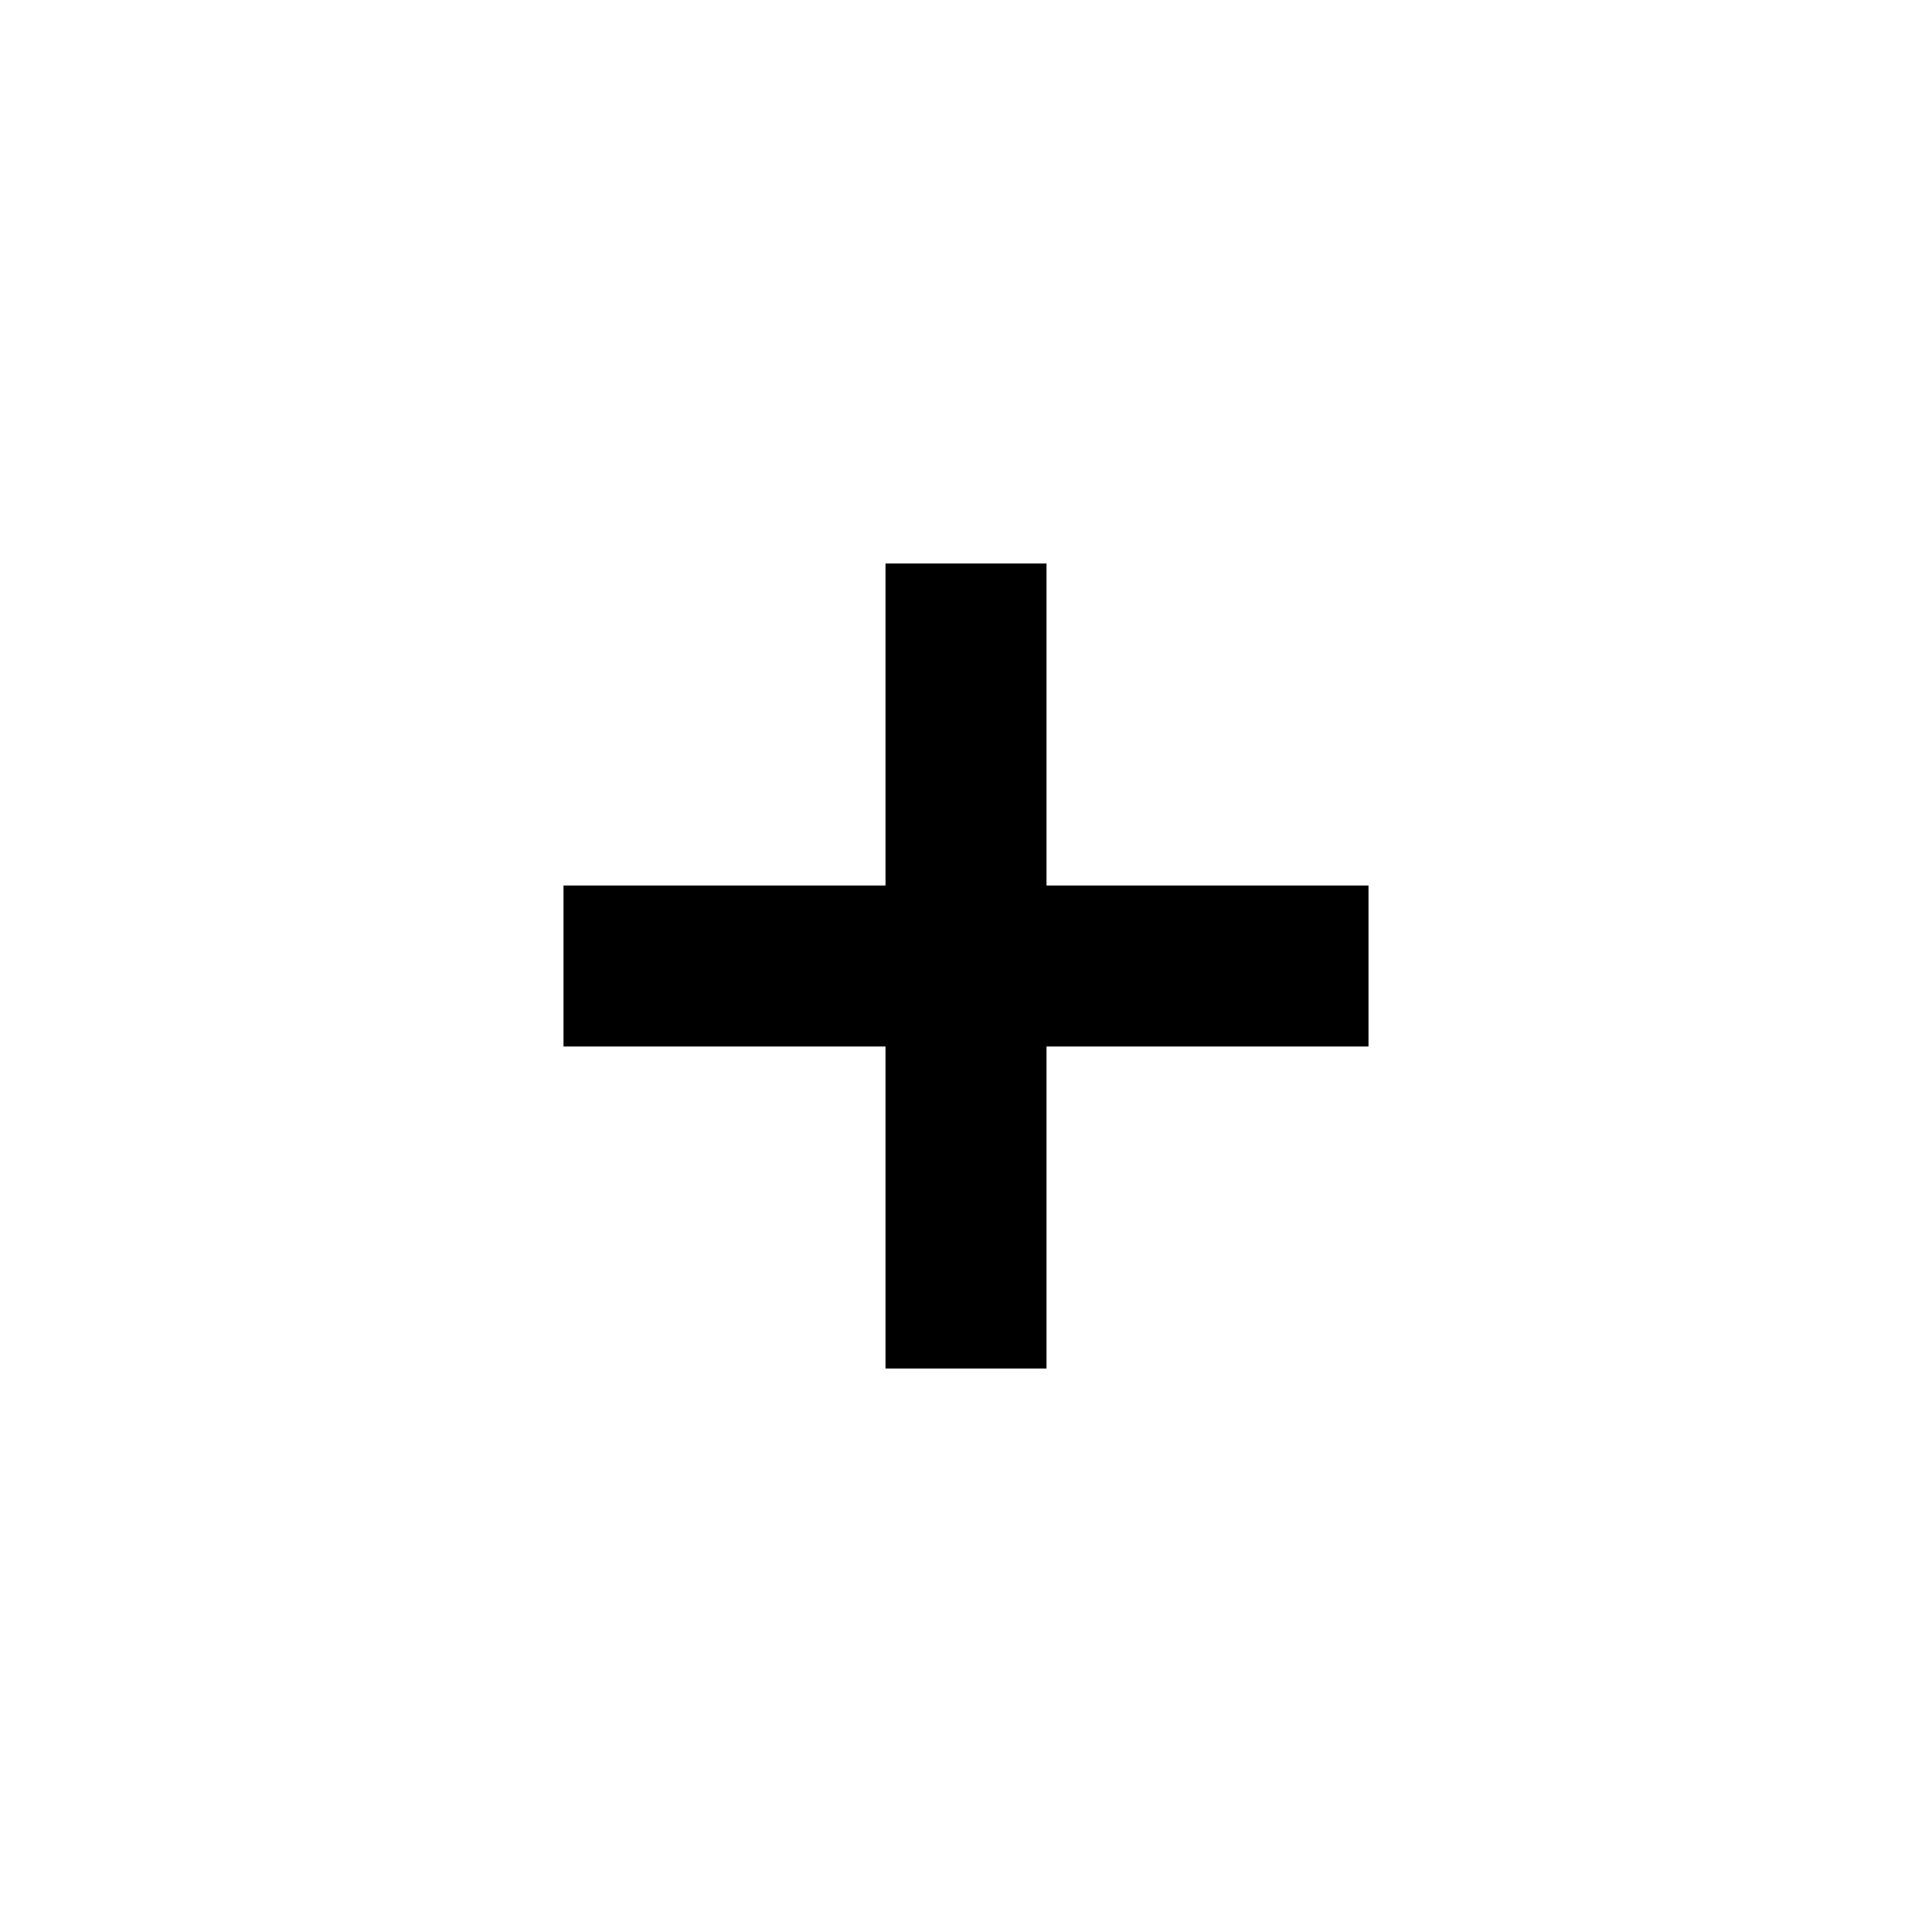
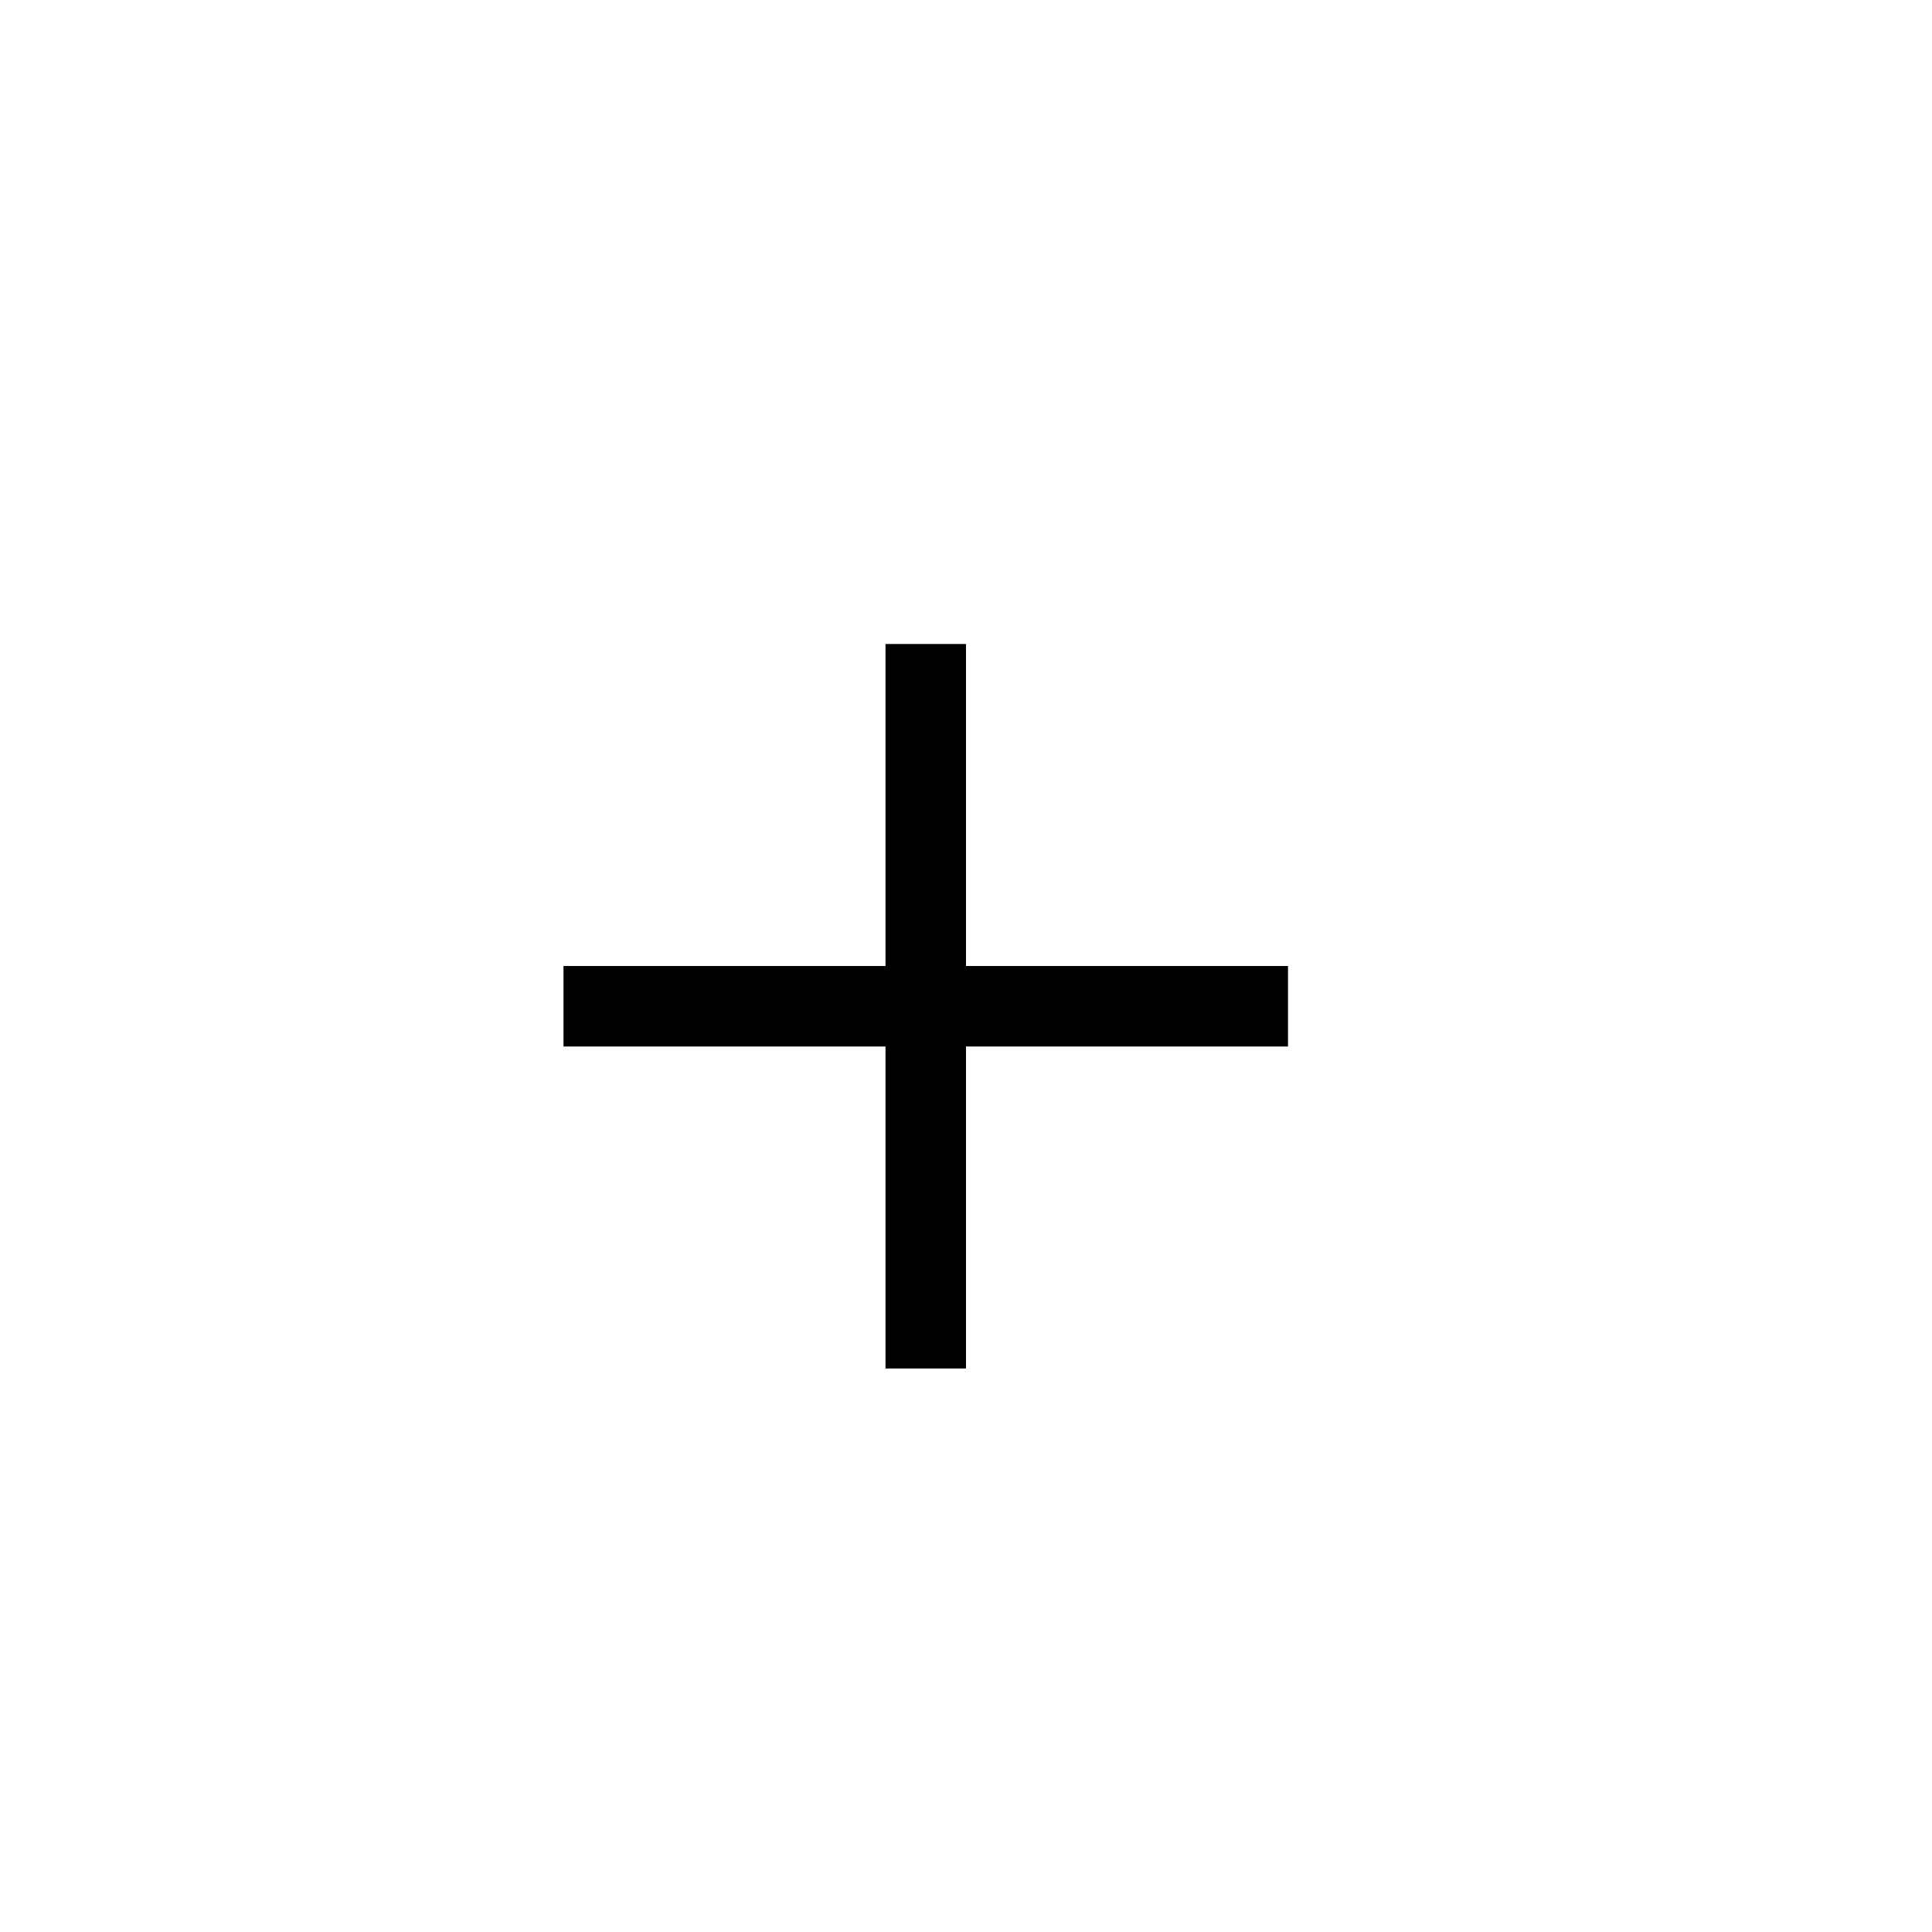
<svg xmlns="http://www.w3.org/2000/svg" viewBox="0 0 24 24">
  <g>
    <rect width="24" height="24" fill="transparent" stroke="transparent" />
-     <polygon points="17 11 13 11 13 7 11 7 11 11 7 11 7 13 11 13 11 17 13 17 13 13 17 13 17 11" stroke="transparent" />
+     <path d="M12,12 L16,12 L16,13 L12,13 L12,17 L11,17 L11,13 L7,13 L7,12 L11,12 L11,8 L12,8 L12,12 Z" stroke="transparent" />
  </g>
</svg>
